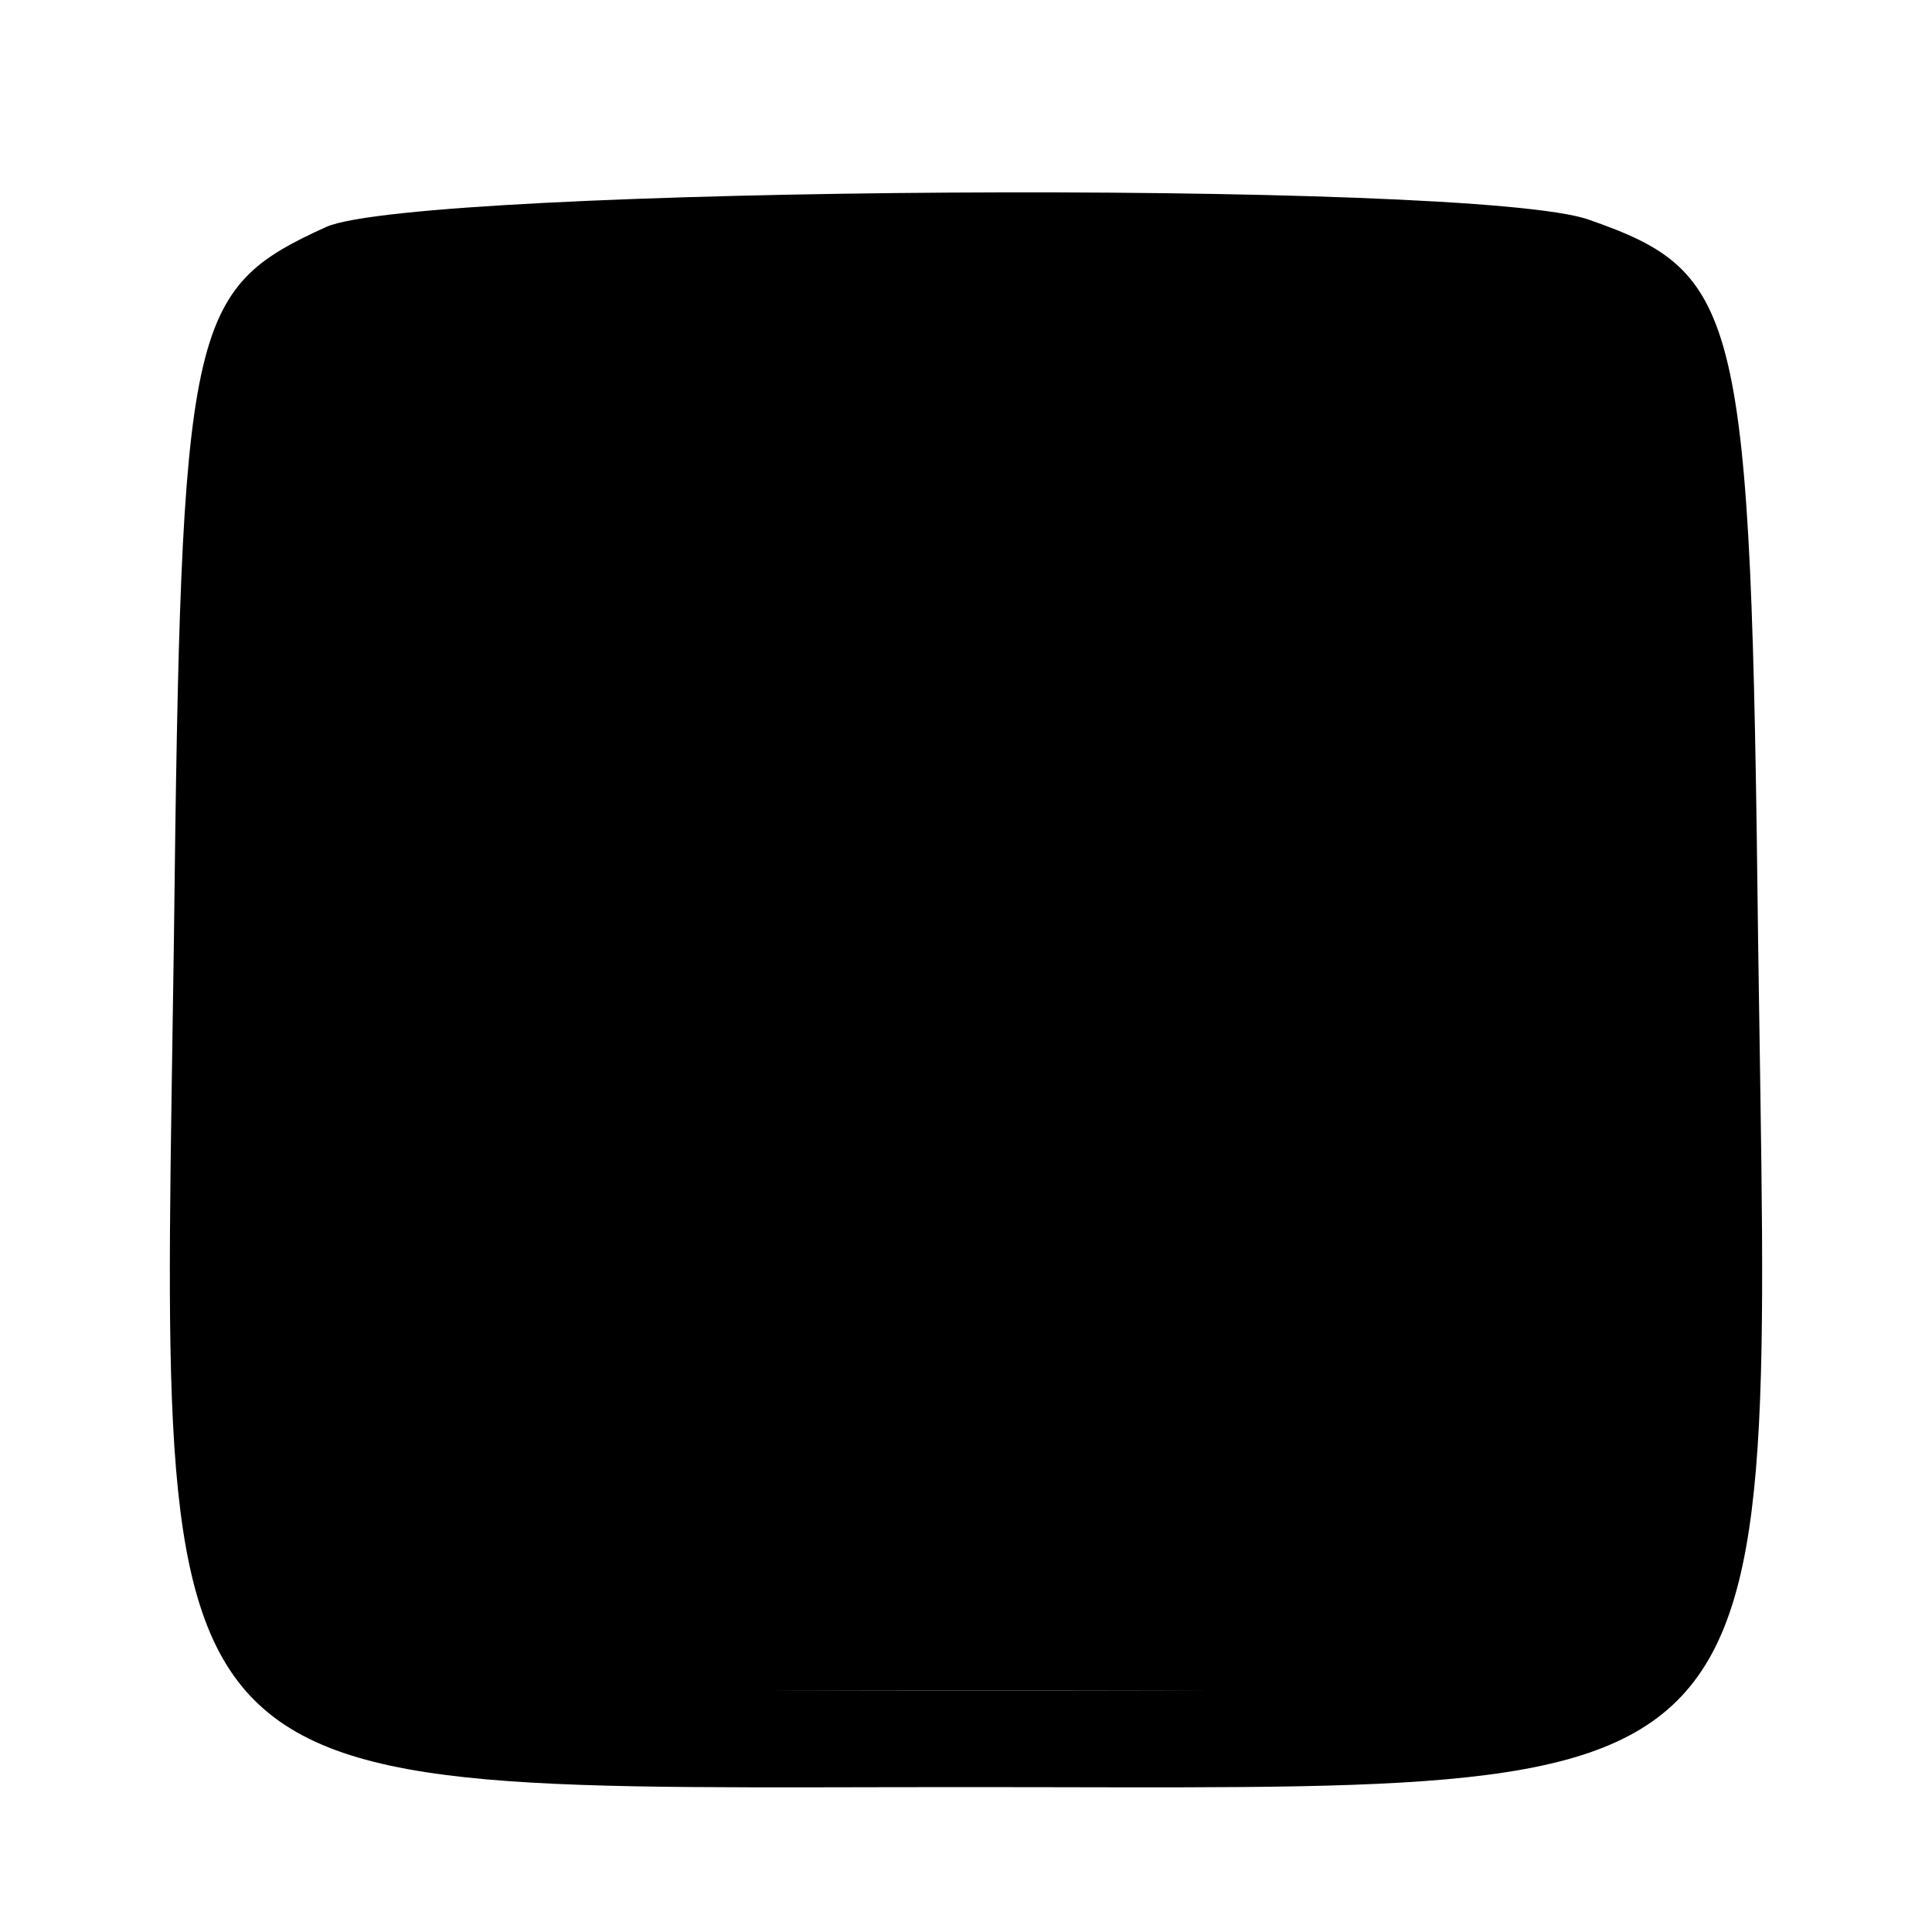
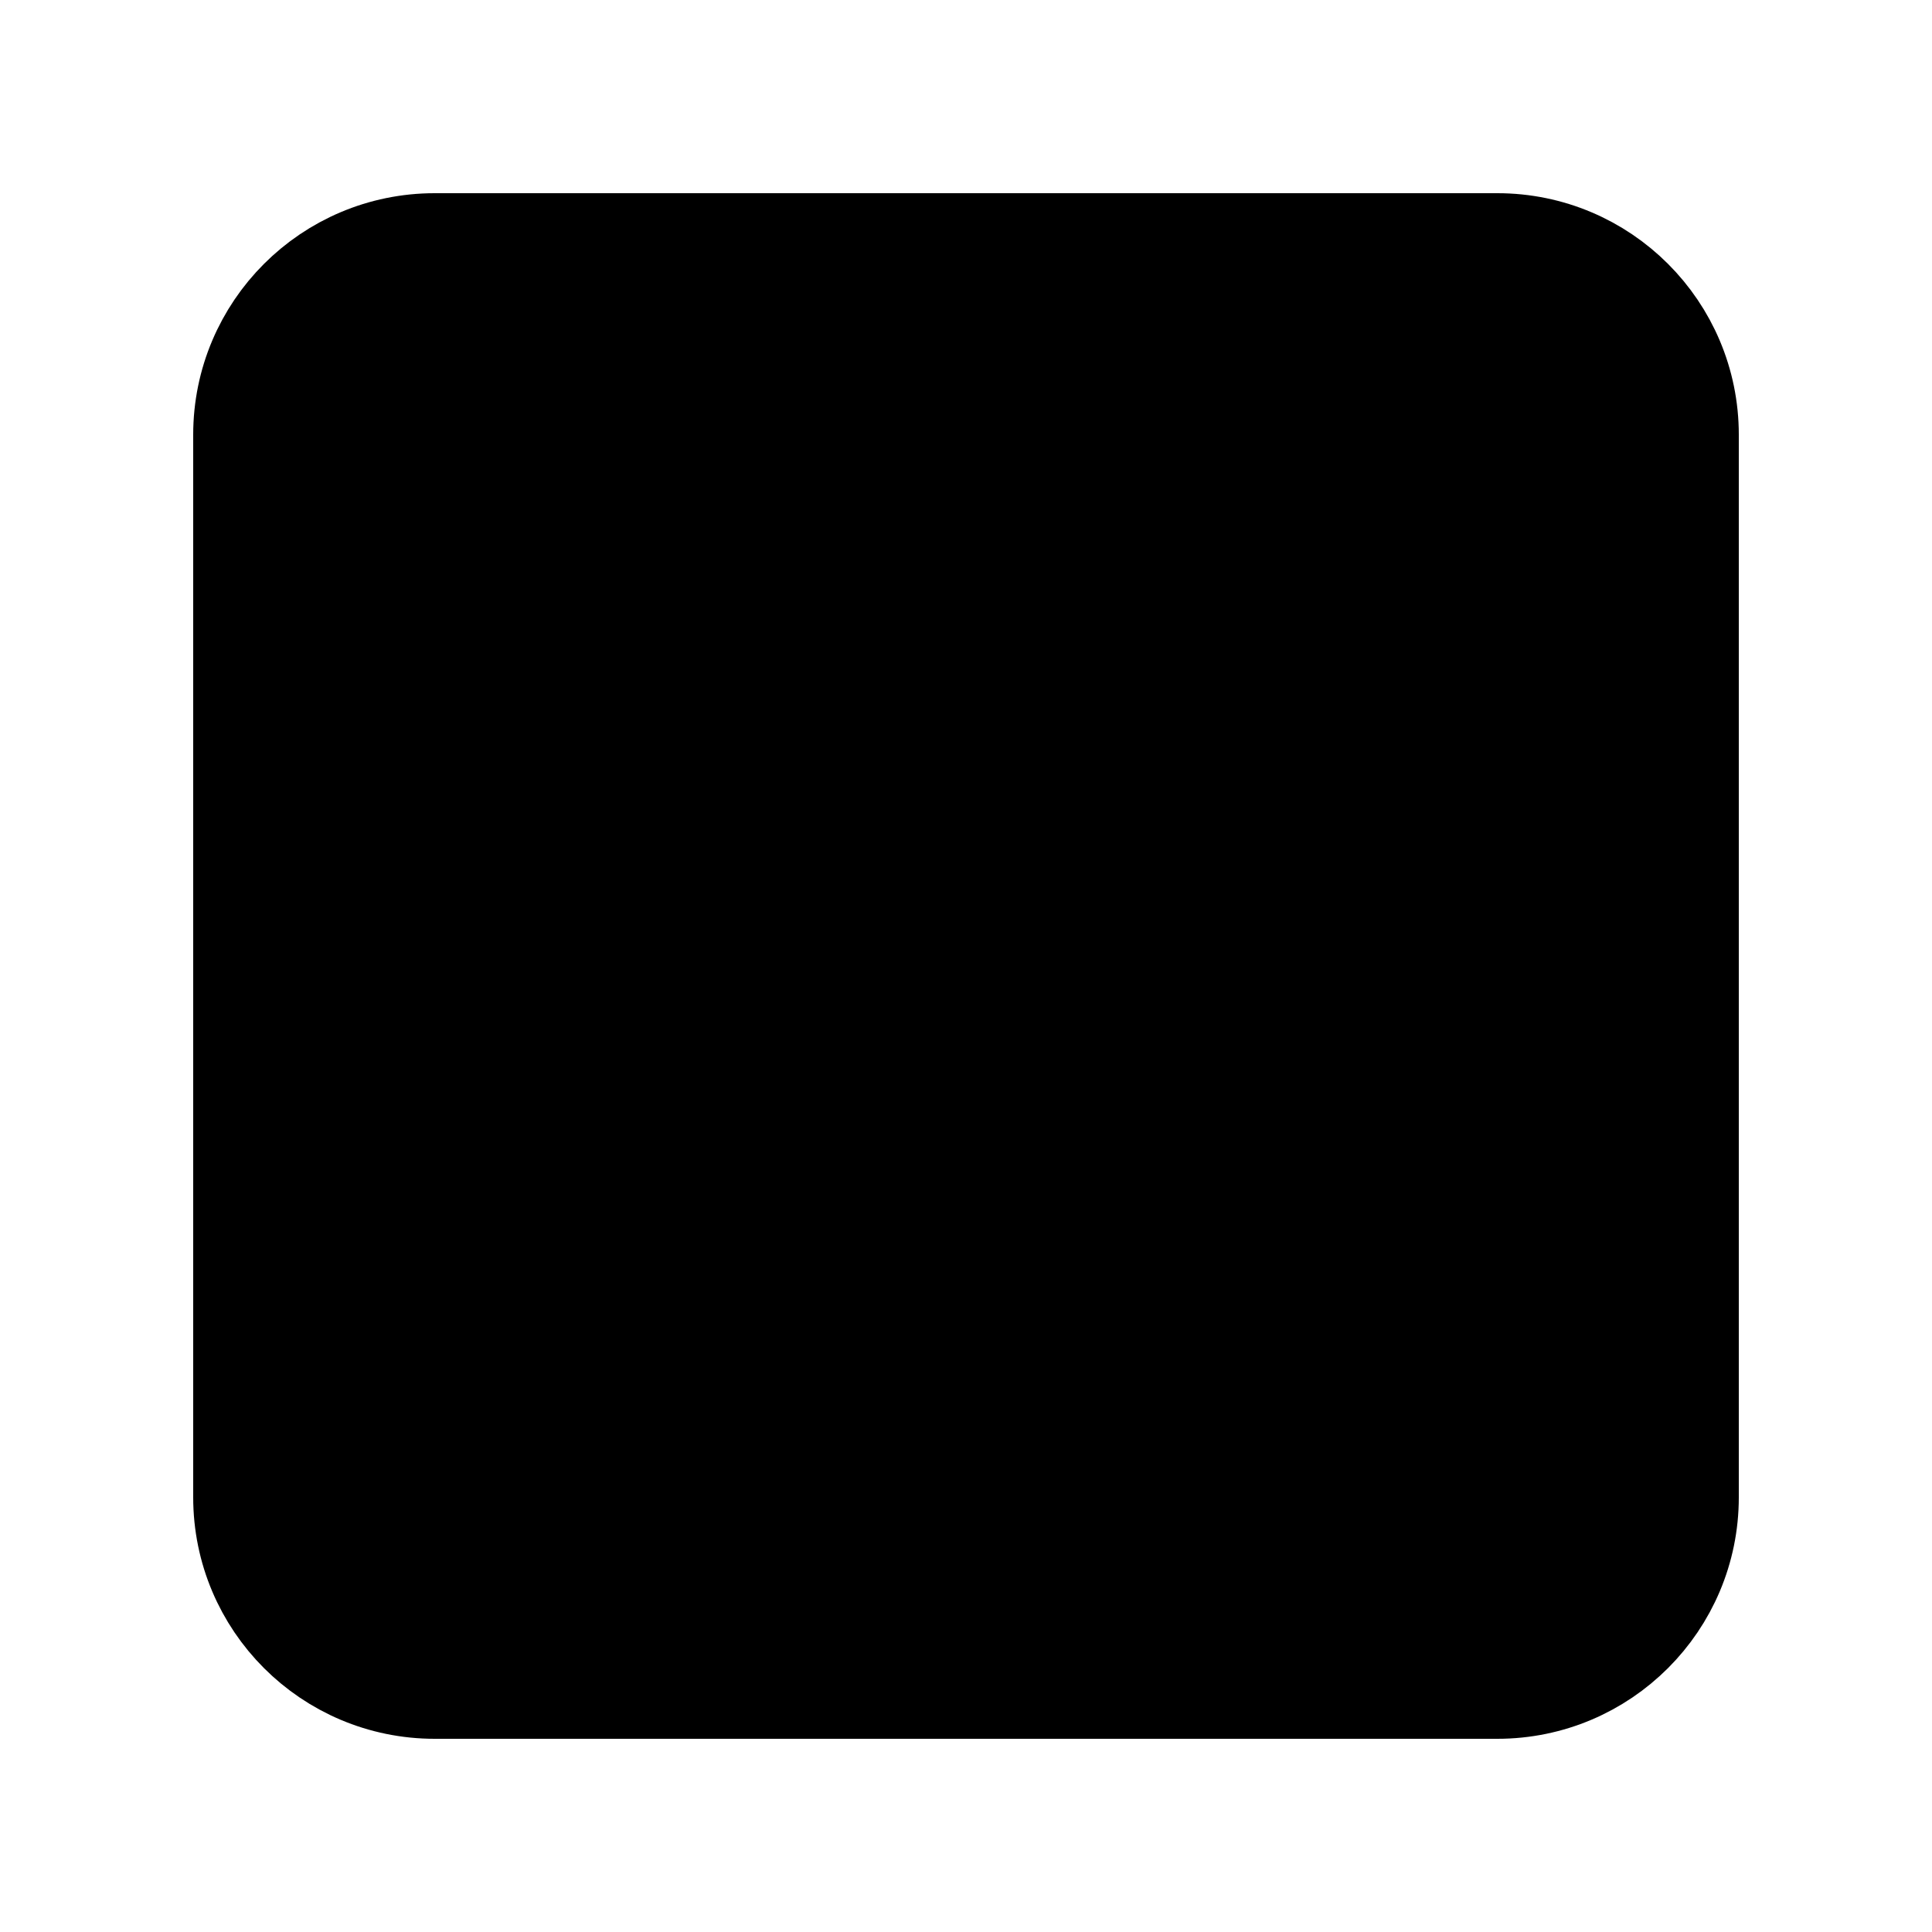
<svg xmlns="http://www.w3.org/2000/svg" version="1.0" viewBox="0 0 80 80">
-   <rect fill="currentColor" x="10" y="10" width="60" height="60" rx="5" />
-   <path d="M13.5 9.4C7.8 12 7.5 13.3 7.2 39c-.5 36.6-2 35 32.8 35s33.3 1.6 32.8-35c-.3-26.1-.7-27.7-7-29.9-4.7-1.7-48.5-1.4-52.3.3zM67 14c1.9 1.9 2 3.3 2 27.2 0 22-.2 25.4-1.7 27-1.5 1.7-3.7 1.8-27.1 1.8-22.4 0-25.8-.2-27.4-1.7-1.7-1.5-1.8-3.7-1.8-27 0-24 .1-25.4 2-27.3 1.9-1.9 3.3-2 27-2s25.1.1 27 2z" />
-   <path d="M30.2 32.3 21 41.5V56l18.8-.2 18.7-.3.3-6.9.3-7-9.3-9.3C44.7 27.2 40.3 23 40 23c-.3 0-4.7 4.2-9.8 9.3zm18 2.4c7.8 7.7 7.8 7.8 7.8 13V53H24v-5.2c0-5.2.1-5.3 7.7-13 4.3-4.3 8-7.8 8.3-7.8.2 0 4 3.5 8.2 7.7z" />
-   <path d="M27.5 42.3c-.4 1.4-.5 3.6-.3 4.8.3 2.1.8 2.4 4.8 2.4h4.5v-9l-4.2-.3c-3.8-.3-4.3 0-4.8 2.1zM34 45c0 1.3-.7 2-2 2-1.9 0-2.7-2-1.3-3.3C32 42.3 34 43.1 34 45zM43.4 41.3c-.3.9-.4 3-.2 4.9.3 3.1.5 3.3 4.6 3.6l4.3.3-.3-4.8c-.3-4.8-.3-4.8-4.1-5.1-2.6-.2-3.9.1-4.3 1.1zm6.4 4c.2 1.2-.3 1.7-1.7 1.7-1.5 0-2.1-.6-2.1-2.1 0-2.5 3.3-2.2 3.8.4z" />
+   <rect fill="currentColor" height="60" rx="8" stroke="#000000" stroke-width="4" x="10" y="10" width="60" />
+   <path d="M40 25.383 22.438 42v13.06h35.124V42Z" fill="none" stroke="#000000" stroke-width="3" />
+   <path d="M28.386 43.386h6.229v6.229h-6.229zM45.386 43.386h6.229v6.229h-6.229z" fill="none" stroke="#000000" stroke-width="3" />
</svg>
